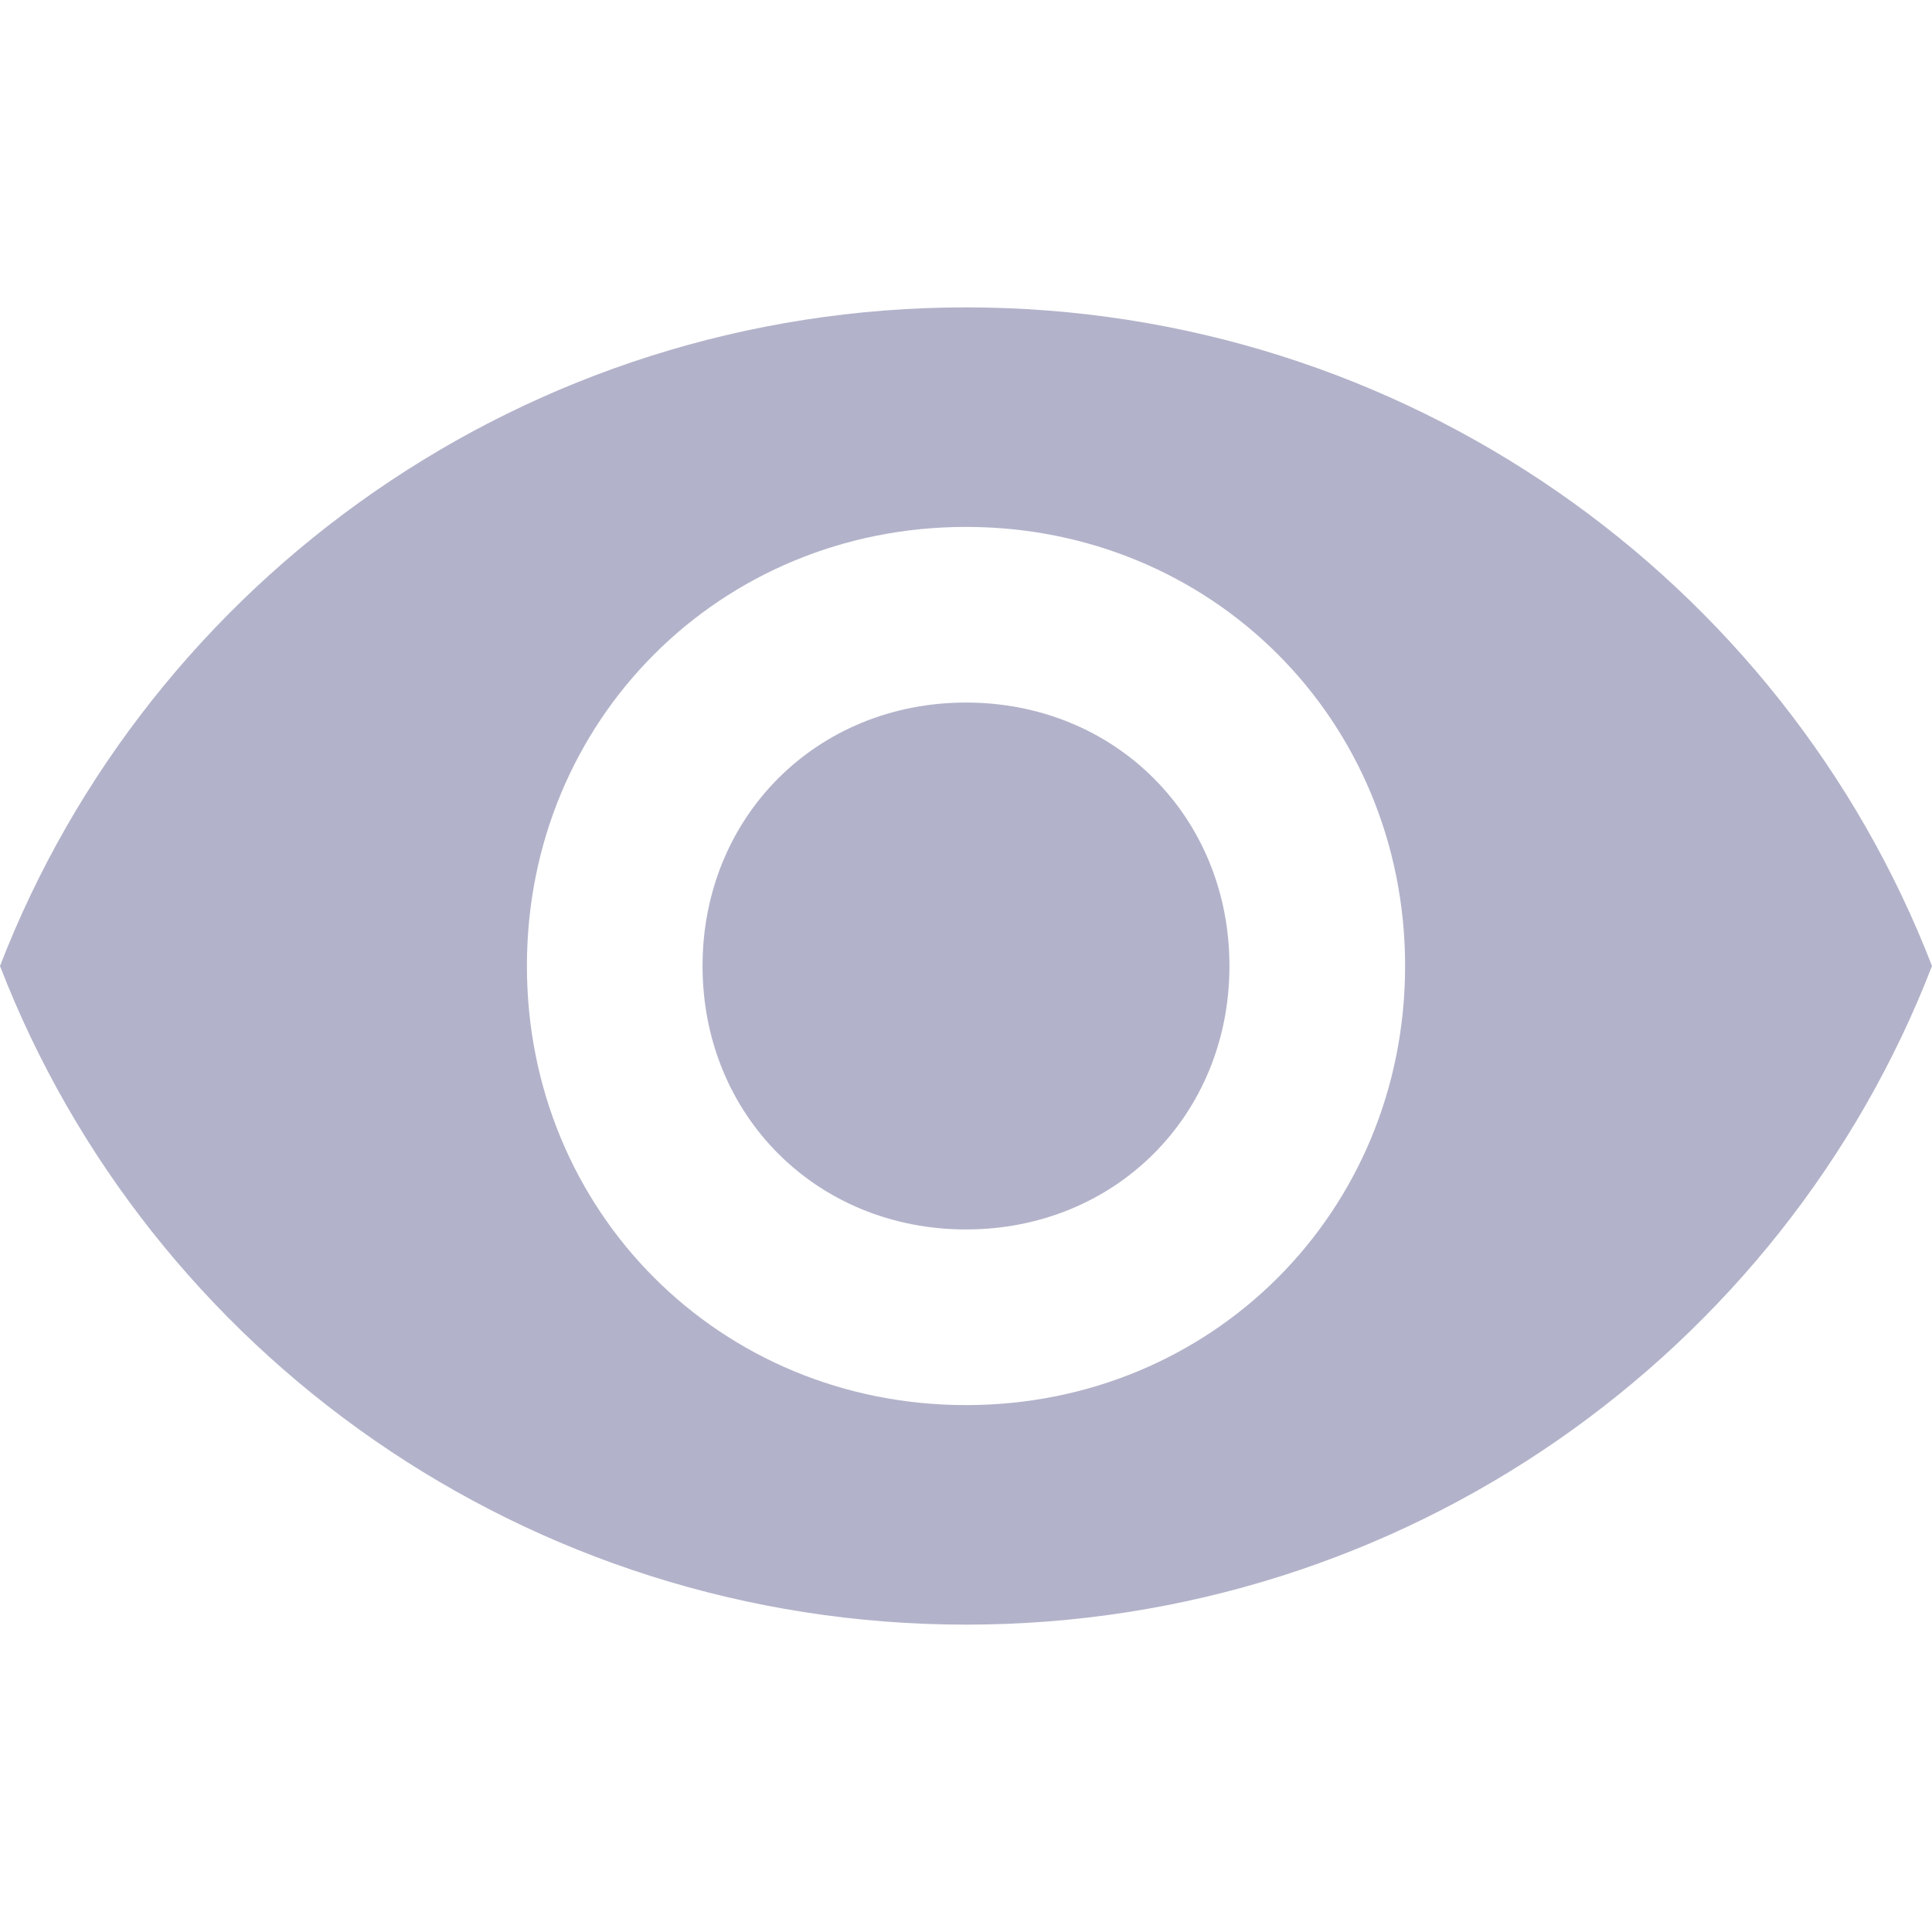
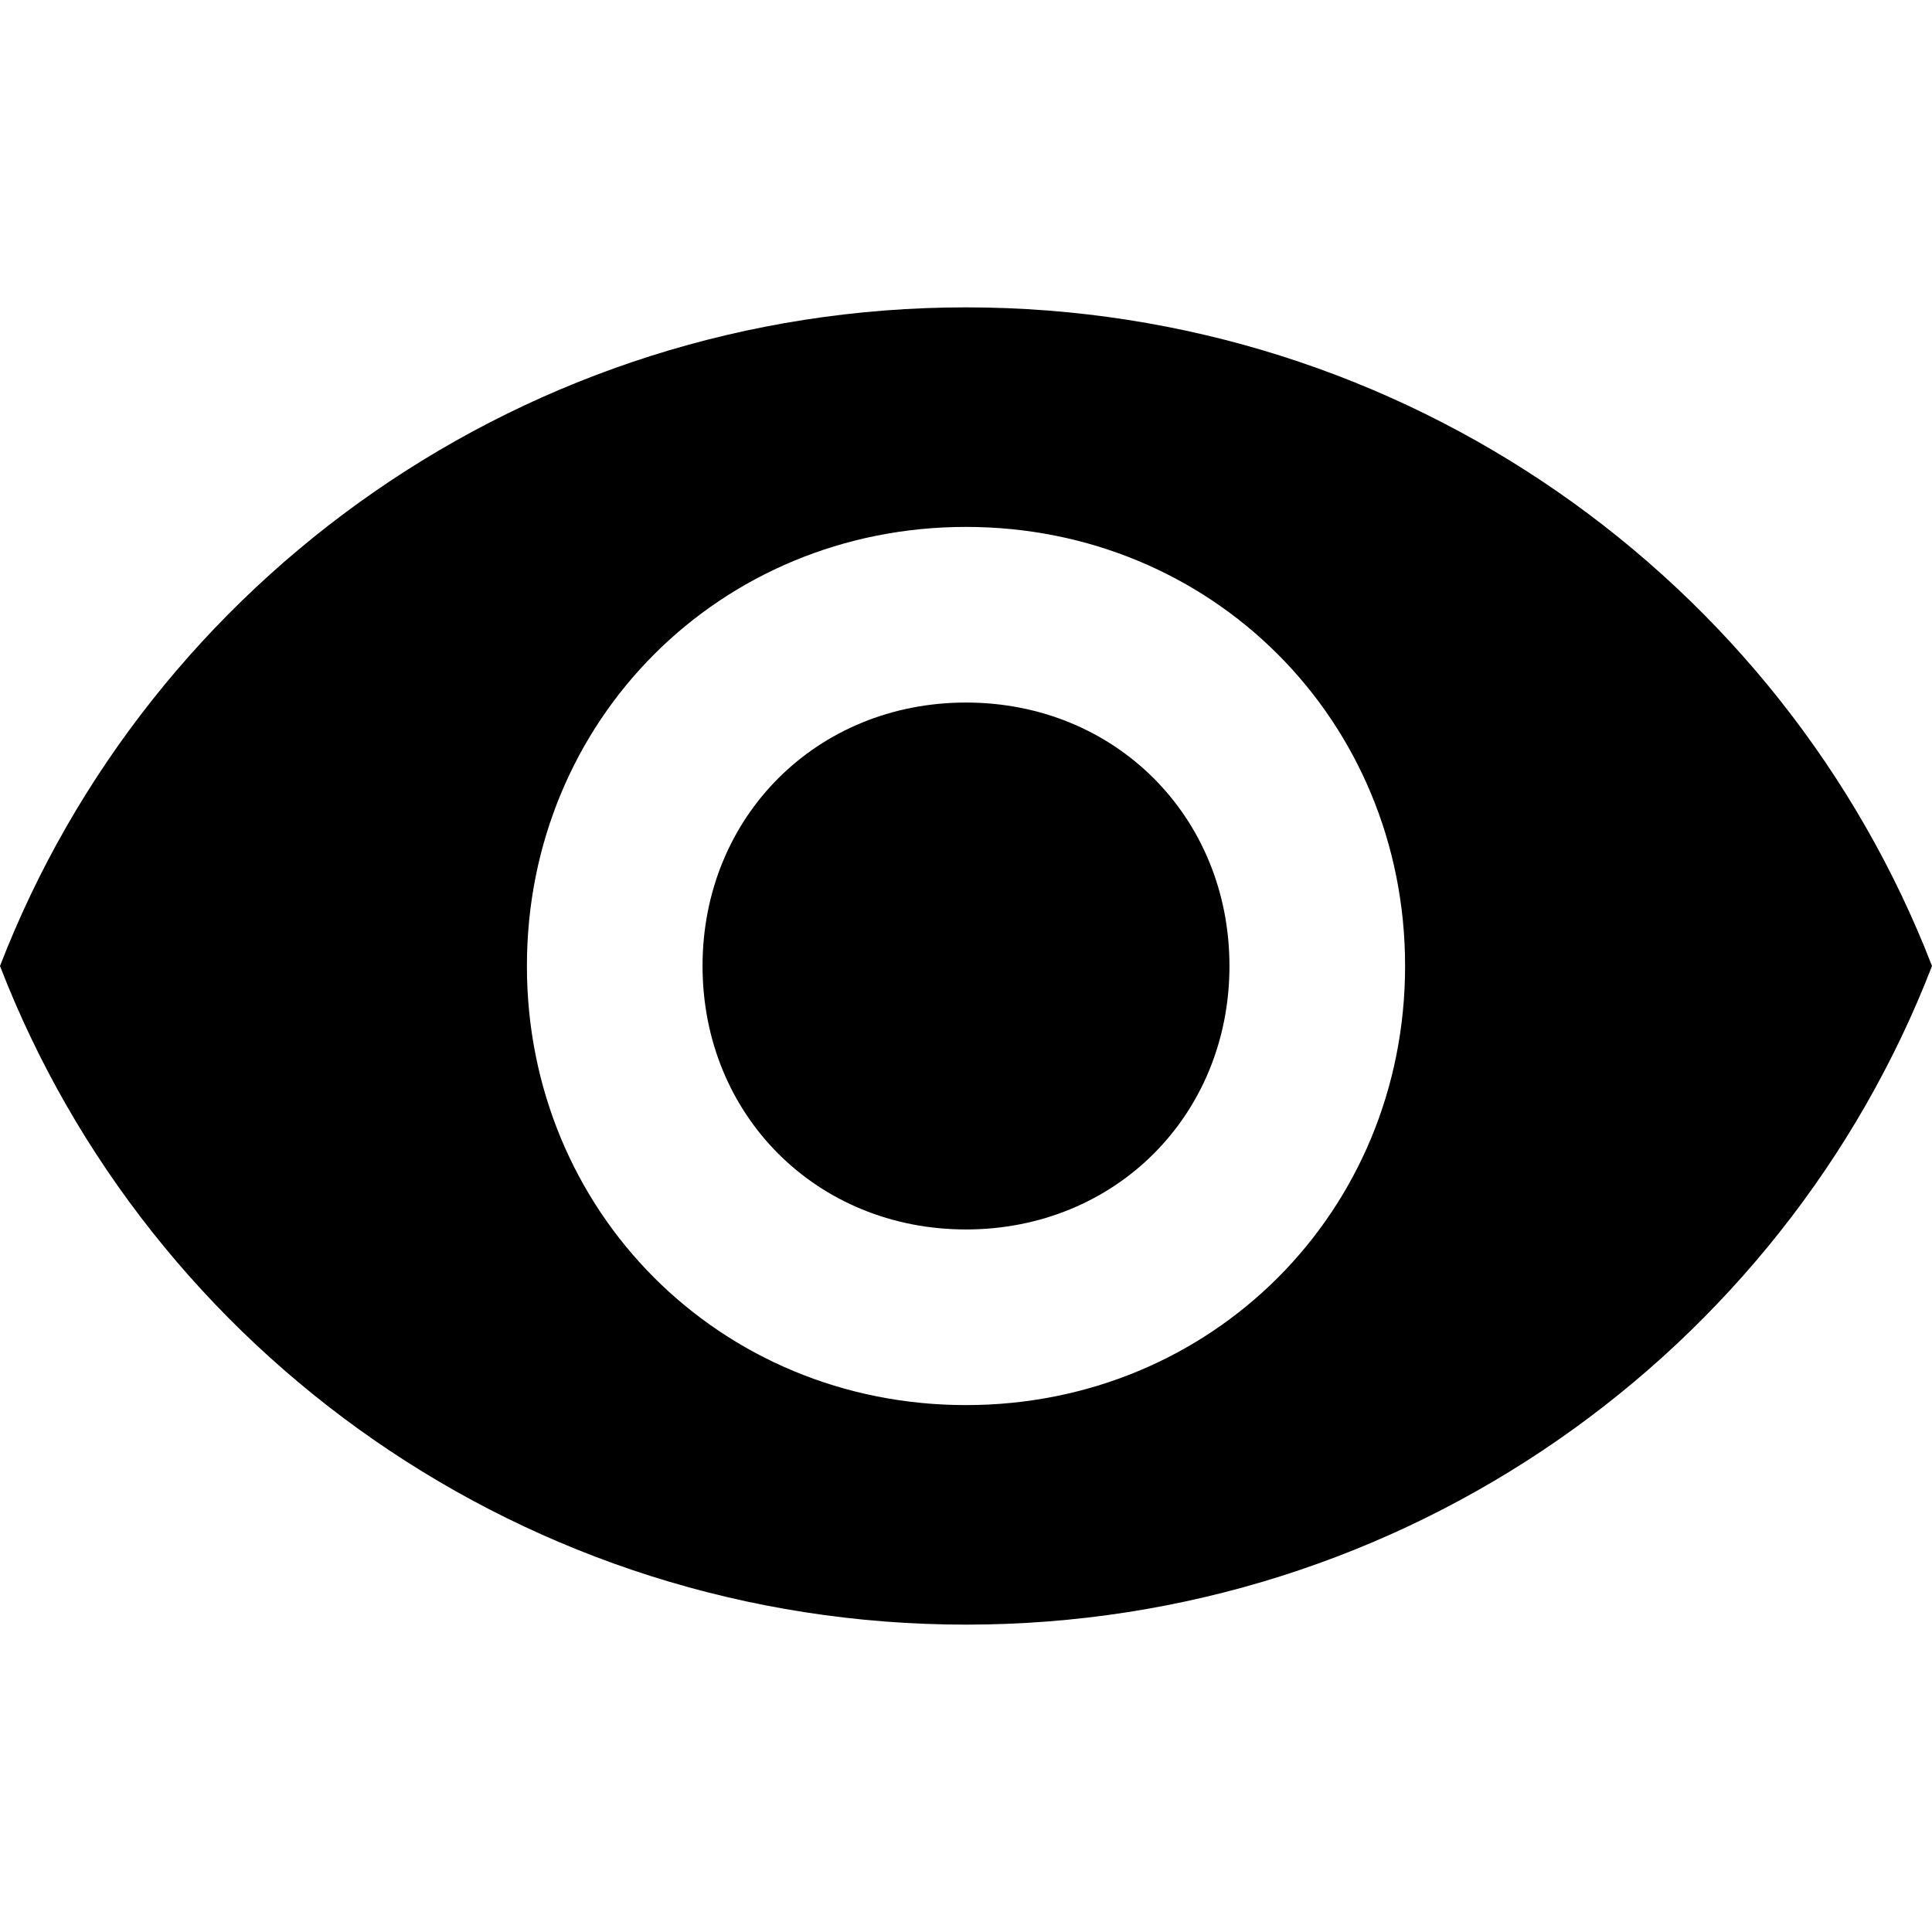
<svg xmlns="http://www.w3.org/2000/svg" version="1.1" id="Capa_1" x="0px" y="0px" width="561px" height="561px" viewBox="0 0 561 561" style="enable-background:new 0 0 561 561;" xml:space="preserve">
  <g>
    <g id="visibility">
-       <path d="M280.5,89.25C153,89.25,43.35,168.3,0,280.5c43.35,112.2,153,191.25,280.5,191.25S517.65,392.7,561,280.5    C517.65,168.3,408,89.25,280.5,89.25z M280.5,408C209.1,408,153,351.9,153,280.5c0-71.4,56.1-127.5,127.5-127.5    c71.4,0,127.5,56.1,127.5,127.5C408,351.9,351.9,408,280.5,408z M280.5,204c-43.35,0-76.5,33.15-76.5,76.5    c0,43.35,33.15,76.5,76.5,76.5c43.35,0,76.5-33.15,76.5-76.5C357,237.15,323.85,204,280.5,204z" fill="#B2B3CA" />
+       <path d="M280.5,89.25C153,89.25,43.35,168.3,0,280.5c43.35,112.2,153,191.25,280.5,191.25S517.65,392.7,561,280.5    C517.65,168.3,408,89.25,280.5,89.25z M280.5,408C209.1,408,153,351.9,153,280.5c0-71.4,56.1-127.5,127.5-127.5    c71.4,0,127.5,56.1,127.5,127.5C408,351.9,351.9,408,280.5,408z M280.5,204c-43.35,0-76.5,33.15-76.5,76.5    c0,43.35,33.15,76.5,76.5,76.5c43.35,0,76.5-33.15,76.5-76.5C357,237.15,323.85,204,280.5,204z" fill="#000" />
    </g>
  </g>
  <g>
</g>
  <g>
</g>
  <g>
</g>
  <g>
</g>
  <g>
</g>
  <g>
</g>
  <g>
</g>
  <g>
</g>
  <g>
</g>
  <g>
</g>
  <g>
</g>
  <g>
</g>
  <g>
</g>
  <g>
</g>
  <g>
</g>
</svg>
